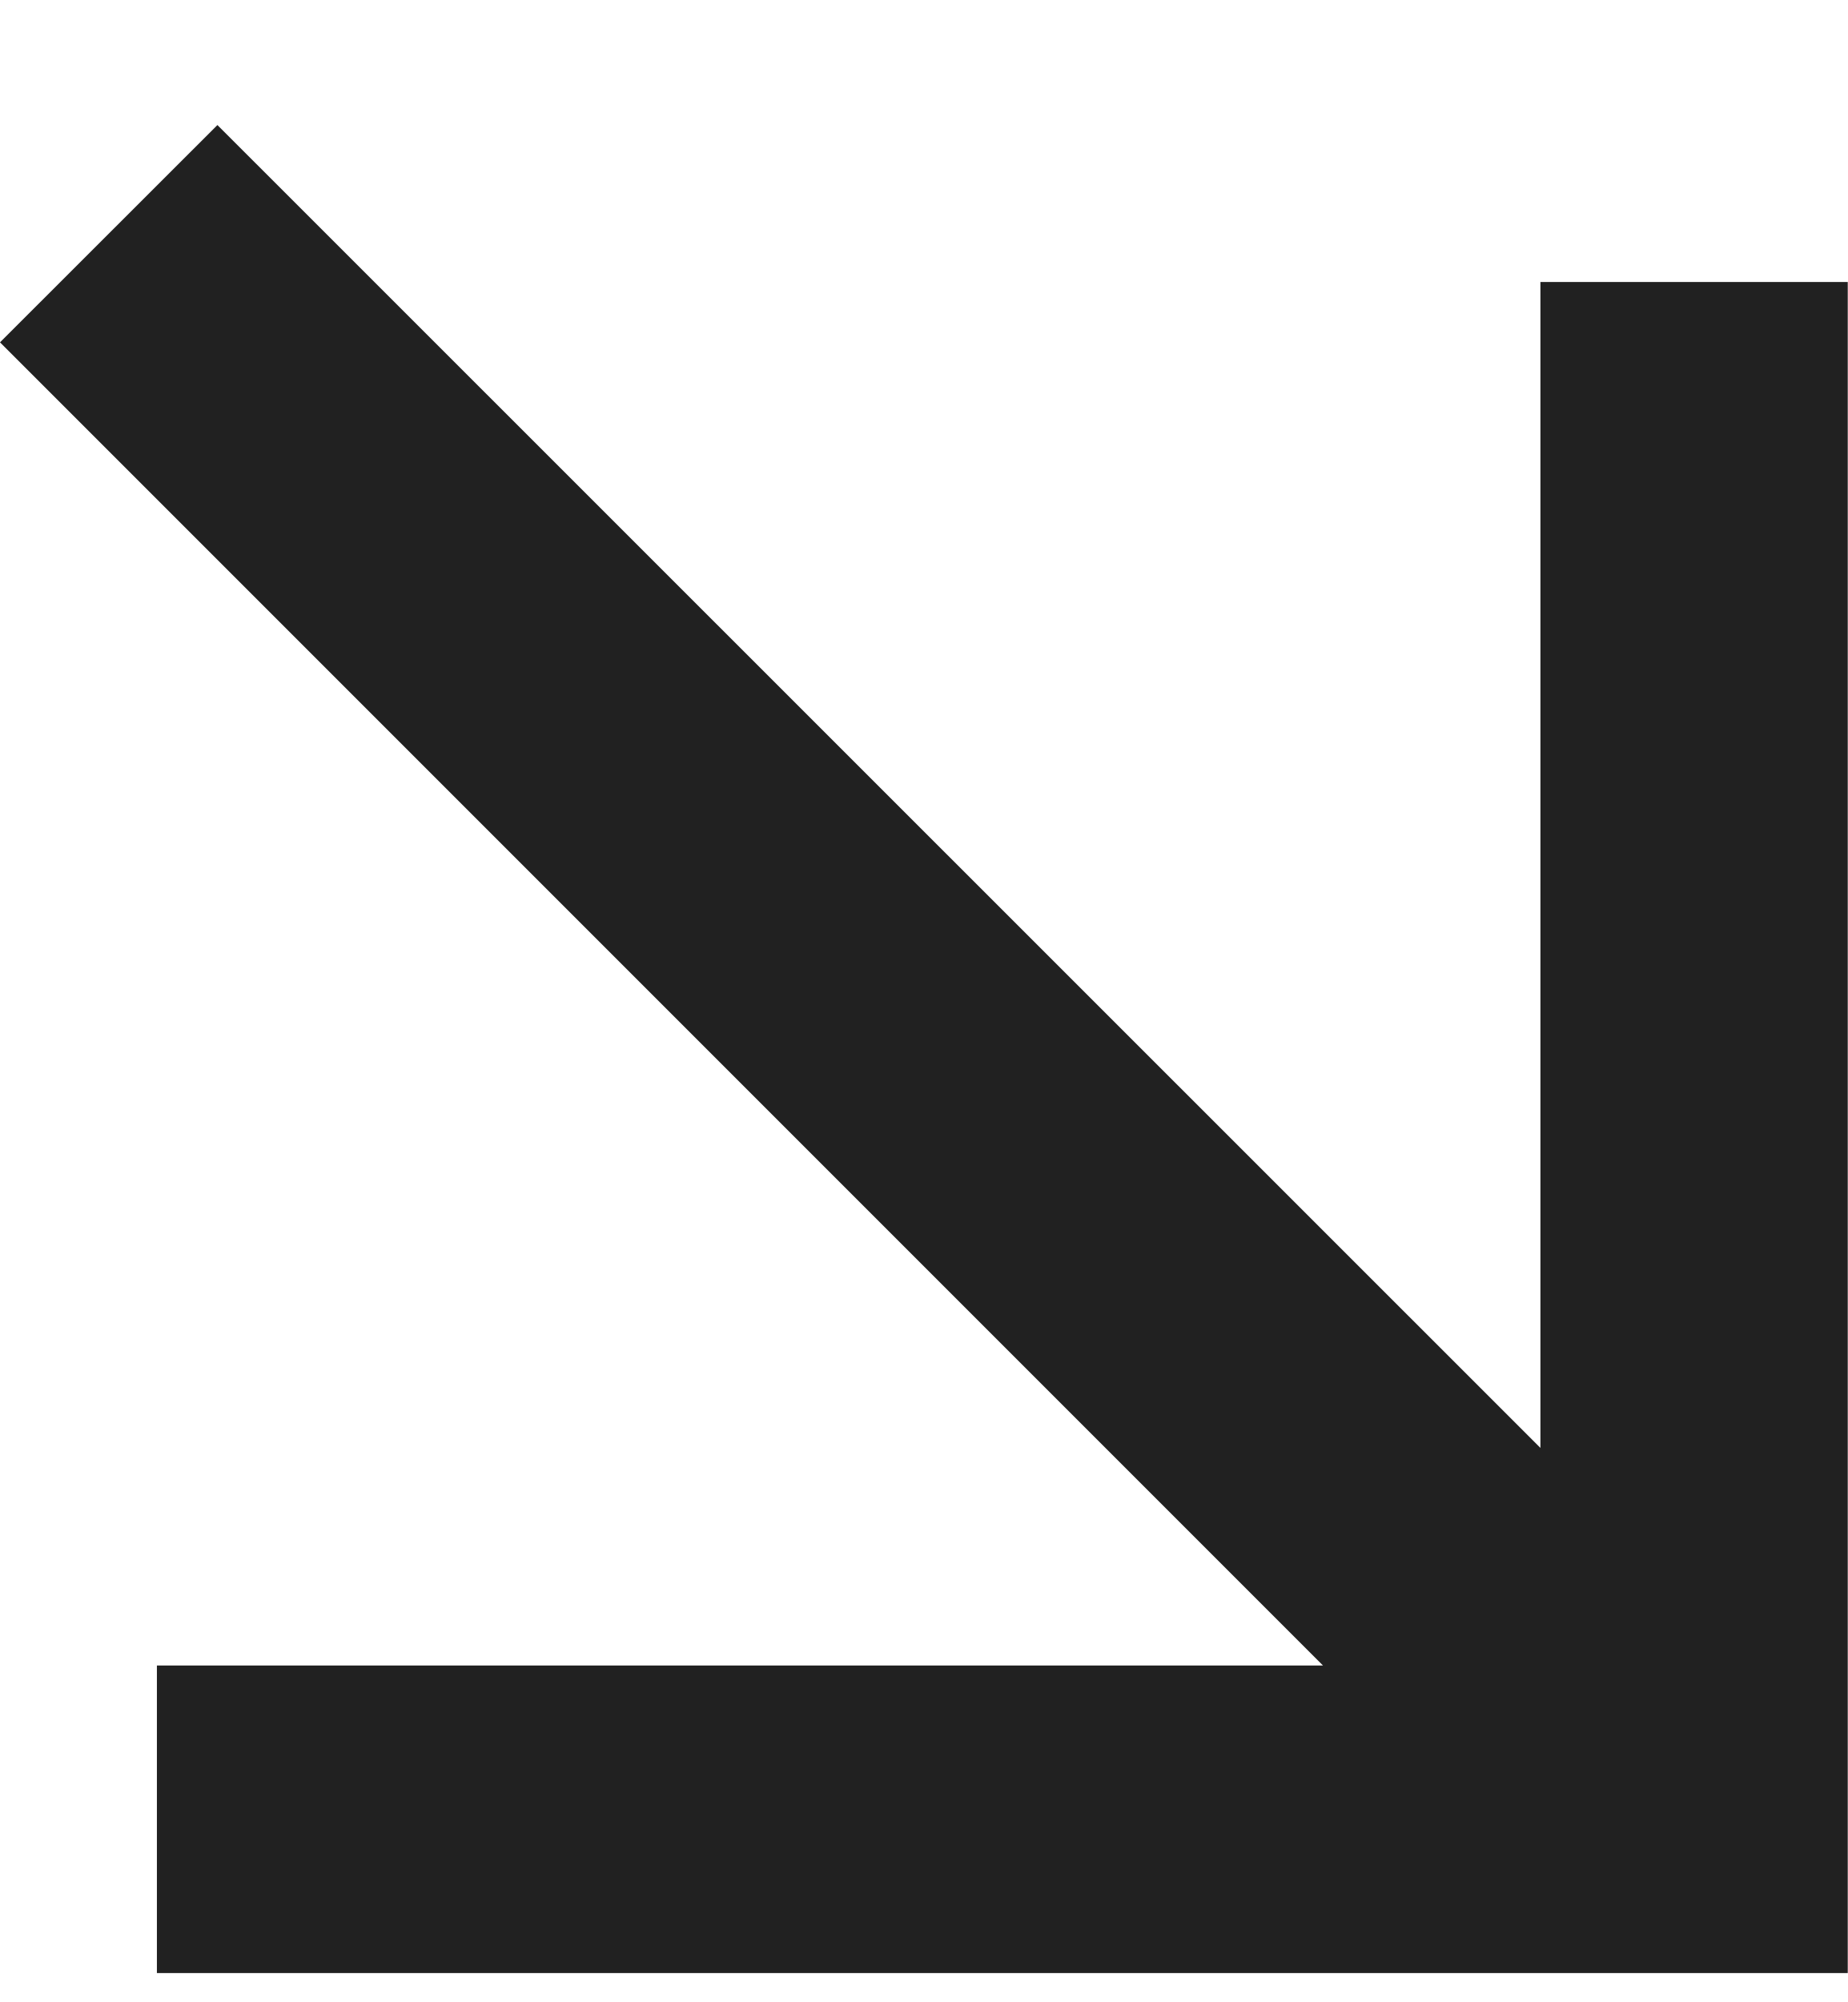
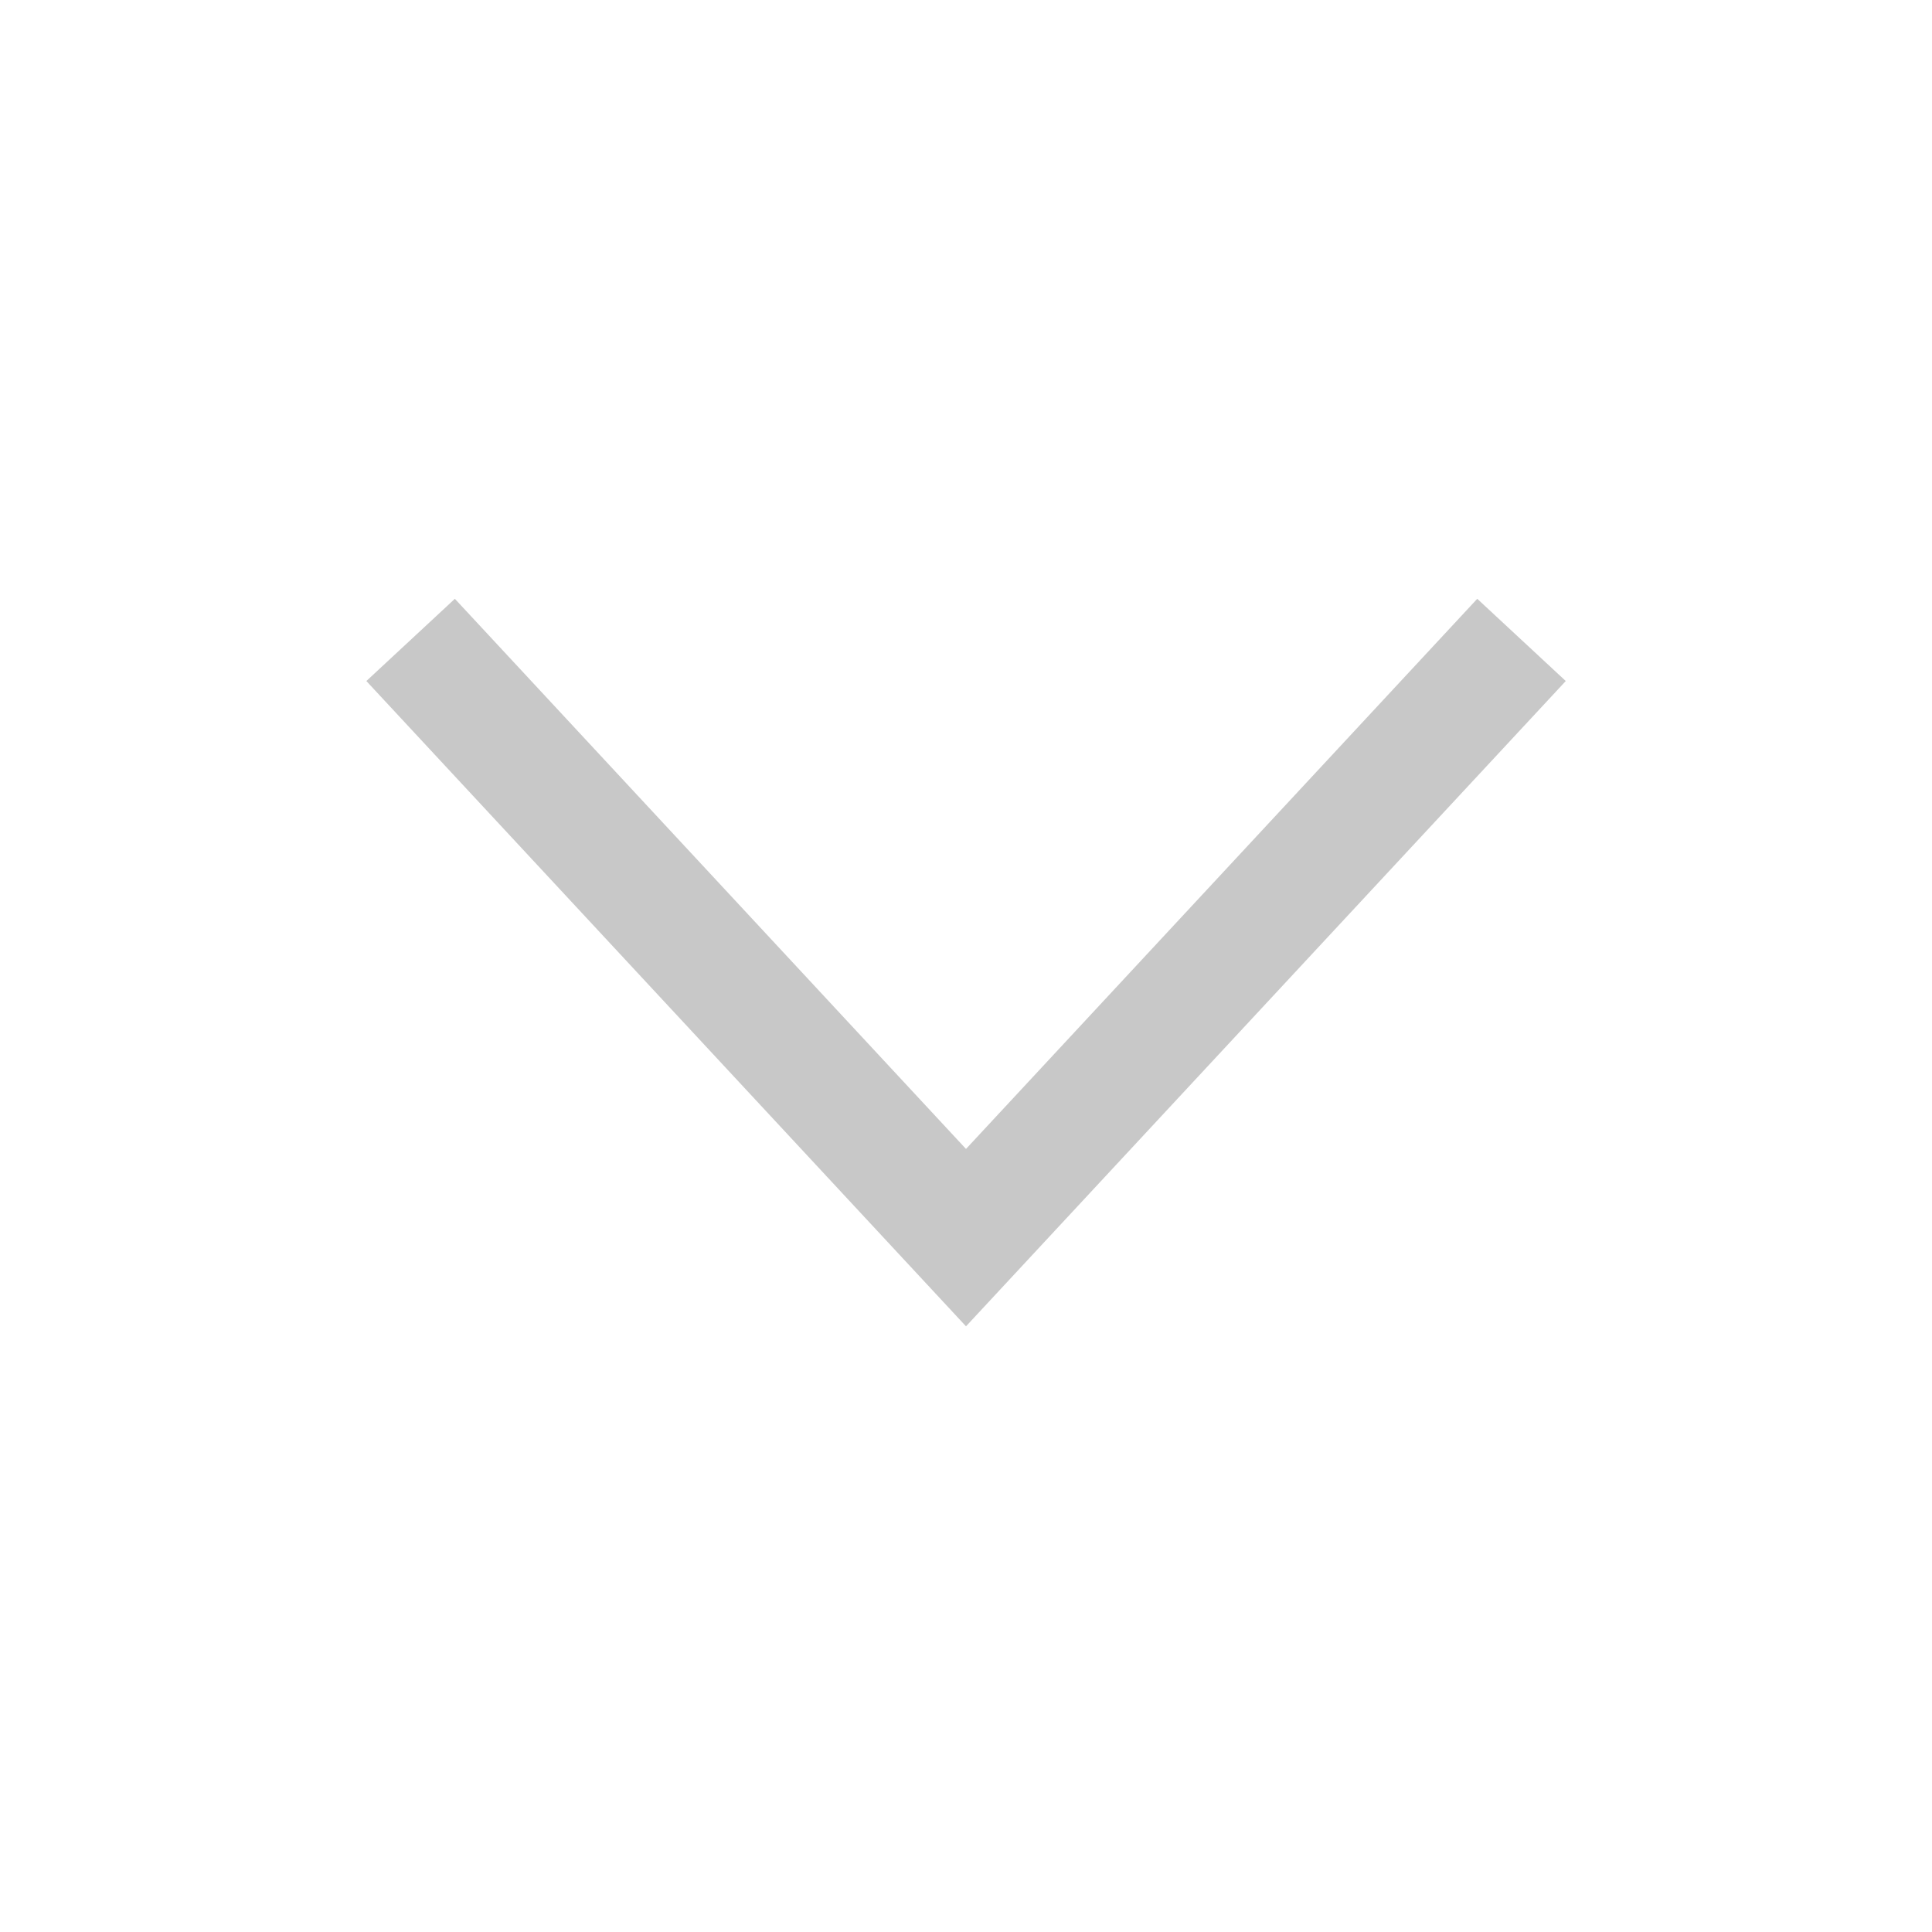
- <svg xmlns="http://www.w3.org/2000/svg" width="12" height="13" viewBox="0 0 12 13" fill="none">
-   <path d="M8.592 10.815L-6.16999e-08 2.223L1.412 0.812L10.004 9.402L10.004 1.831L12 1.831L12 12.812L1.019 12.812L1.019 10.815L8.592 10.815Z" fill="#212121" />
+ <svg xmlns="http://www.w3.org/2000/svg" width="16" height="16" viewBox="0 0 16 16" fill="none">
+   <path fill-rule="evenodd" clip-rule="evenodd" d="M3.034 5.64L3.767 4.959L8 9.515L12.234 4.959L12.967 5.64L8 10.984L3.034 5.64Z" fill="#C8C8C8" />
</svg>
